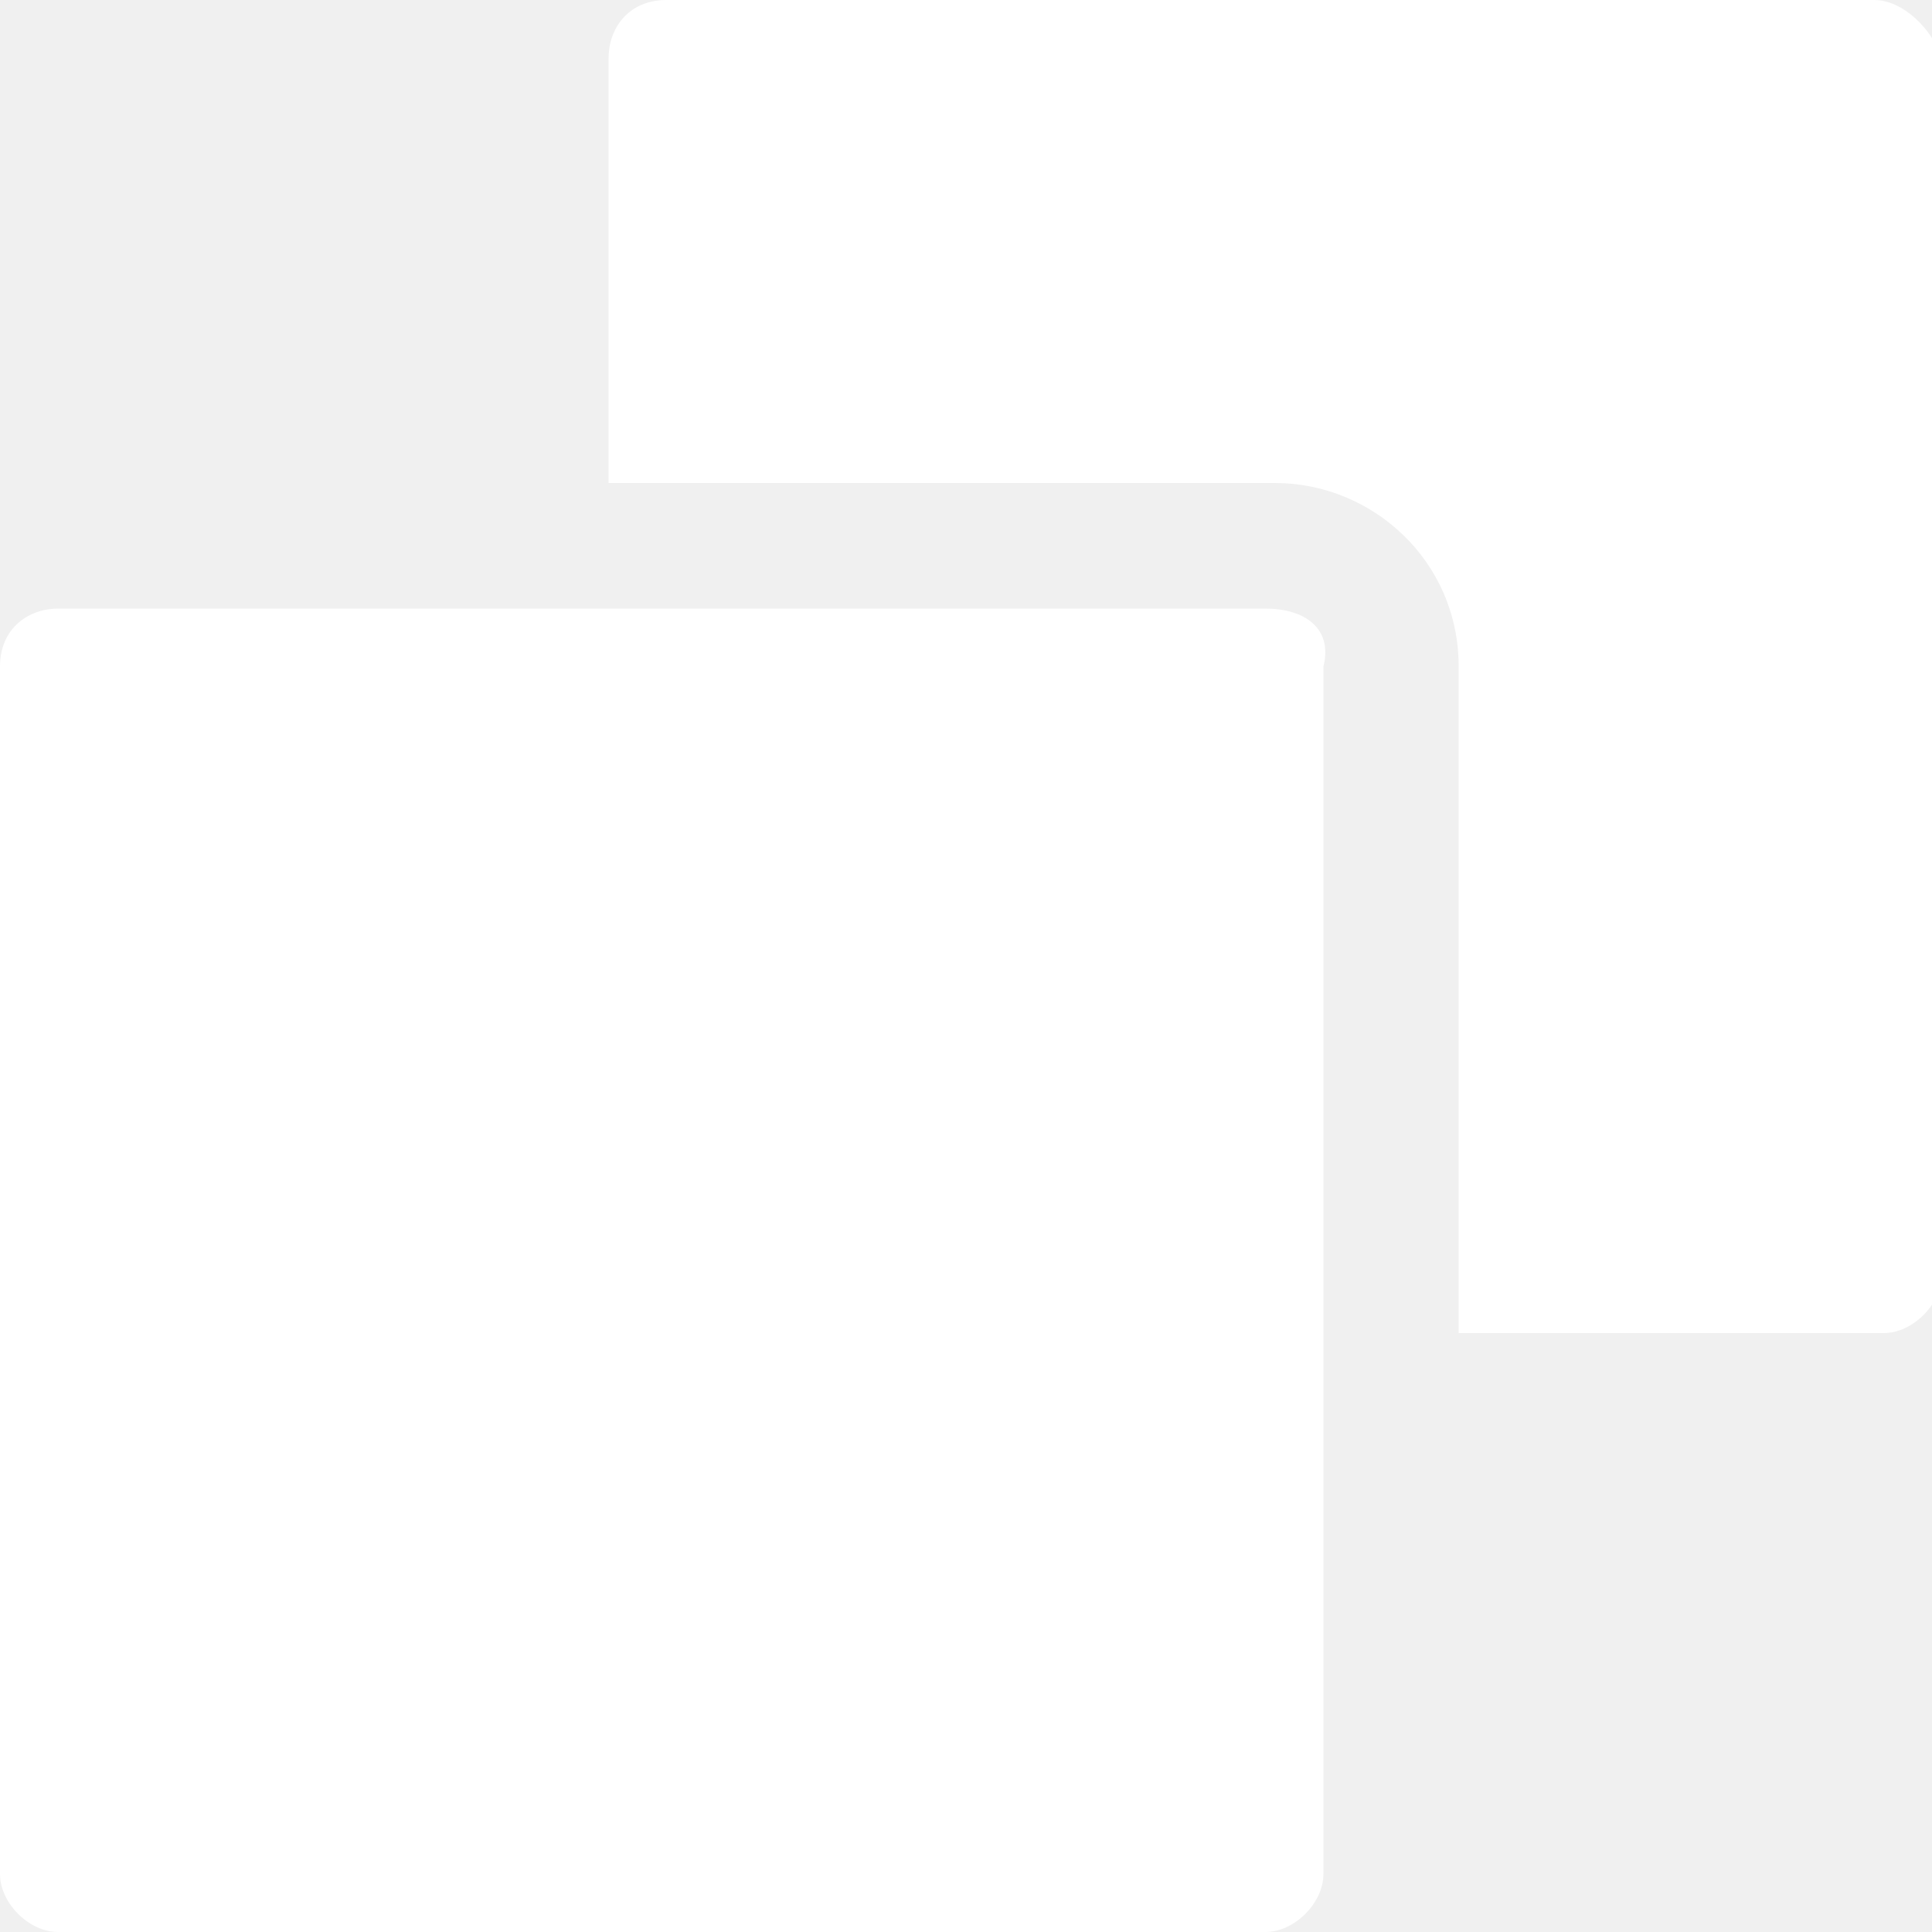
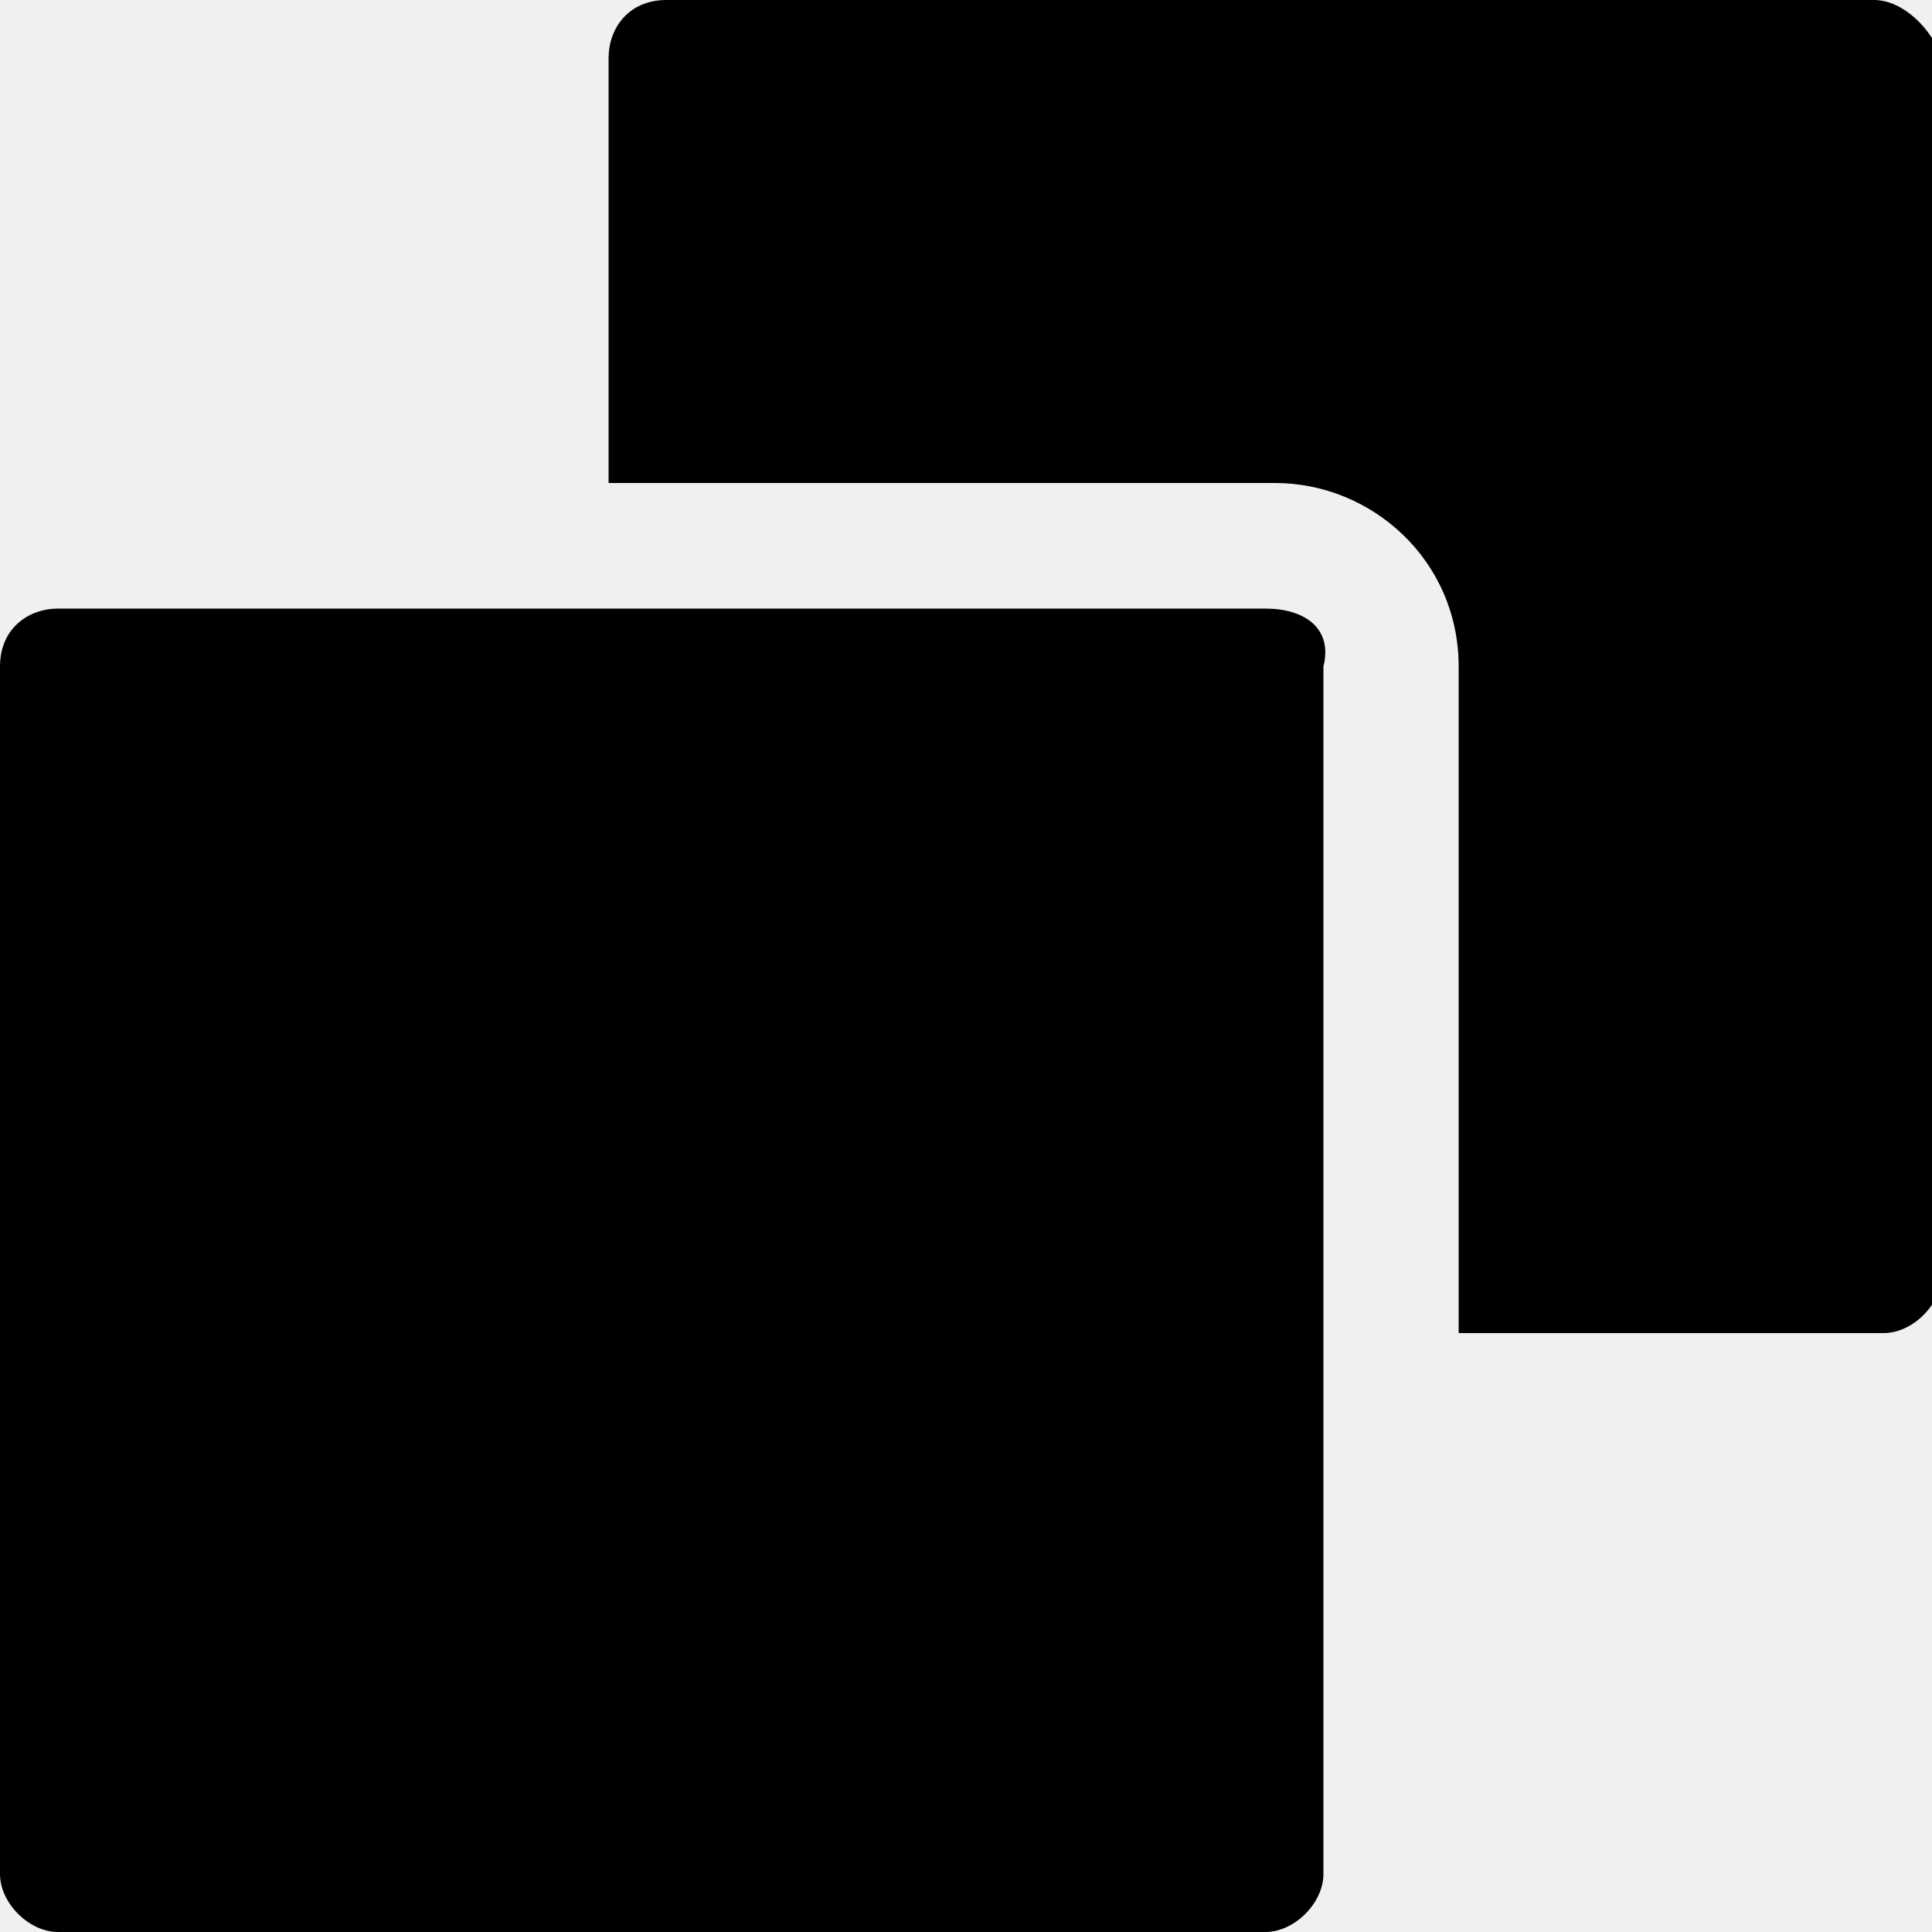
<svg xmlns="http://www.w3.org/2000/svg" version="1.1" id="Layer_1" x="0px" y="0px" viewBox="0 0 20 20" style="enable-background:new 0 0 20 20;" xml:space="preserve">
  <style type="text/css">
- 	.st0{fill:#FFFFFF;}
+ 	.st0{fill:#000000;}
</style>
  <path class="st0" d="M19.4,0H6.9C6.5,0,6.3,0.3,6.3,0.6V5h6.9c1,0,1.9,0.8,1.9,1.9v6.9h4.4c0.3,0,0.6-0.3,0.6-0.6V0.6  C20,0.3,19.7,0,19.4,0z" />
  <path class="st0" d="M13.1,6.3H0.6C0.3,6.3,0,6.5,0,6.9v12.5C0,19.7,0.3,20,0.6,20h12.5c0.3,0,0.6-0.3,0.6-0.6V6.9  C13.8,6.5,13.5,6.3,13.1,6.3z" />
</svg>
